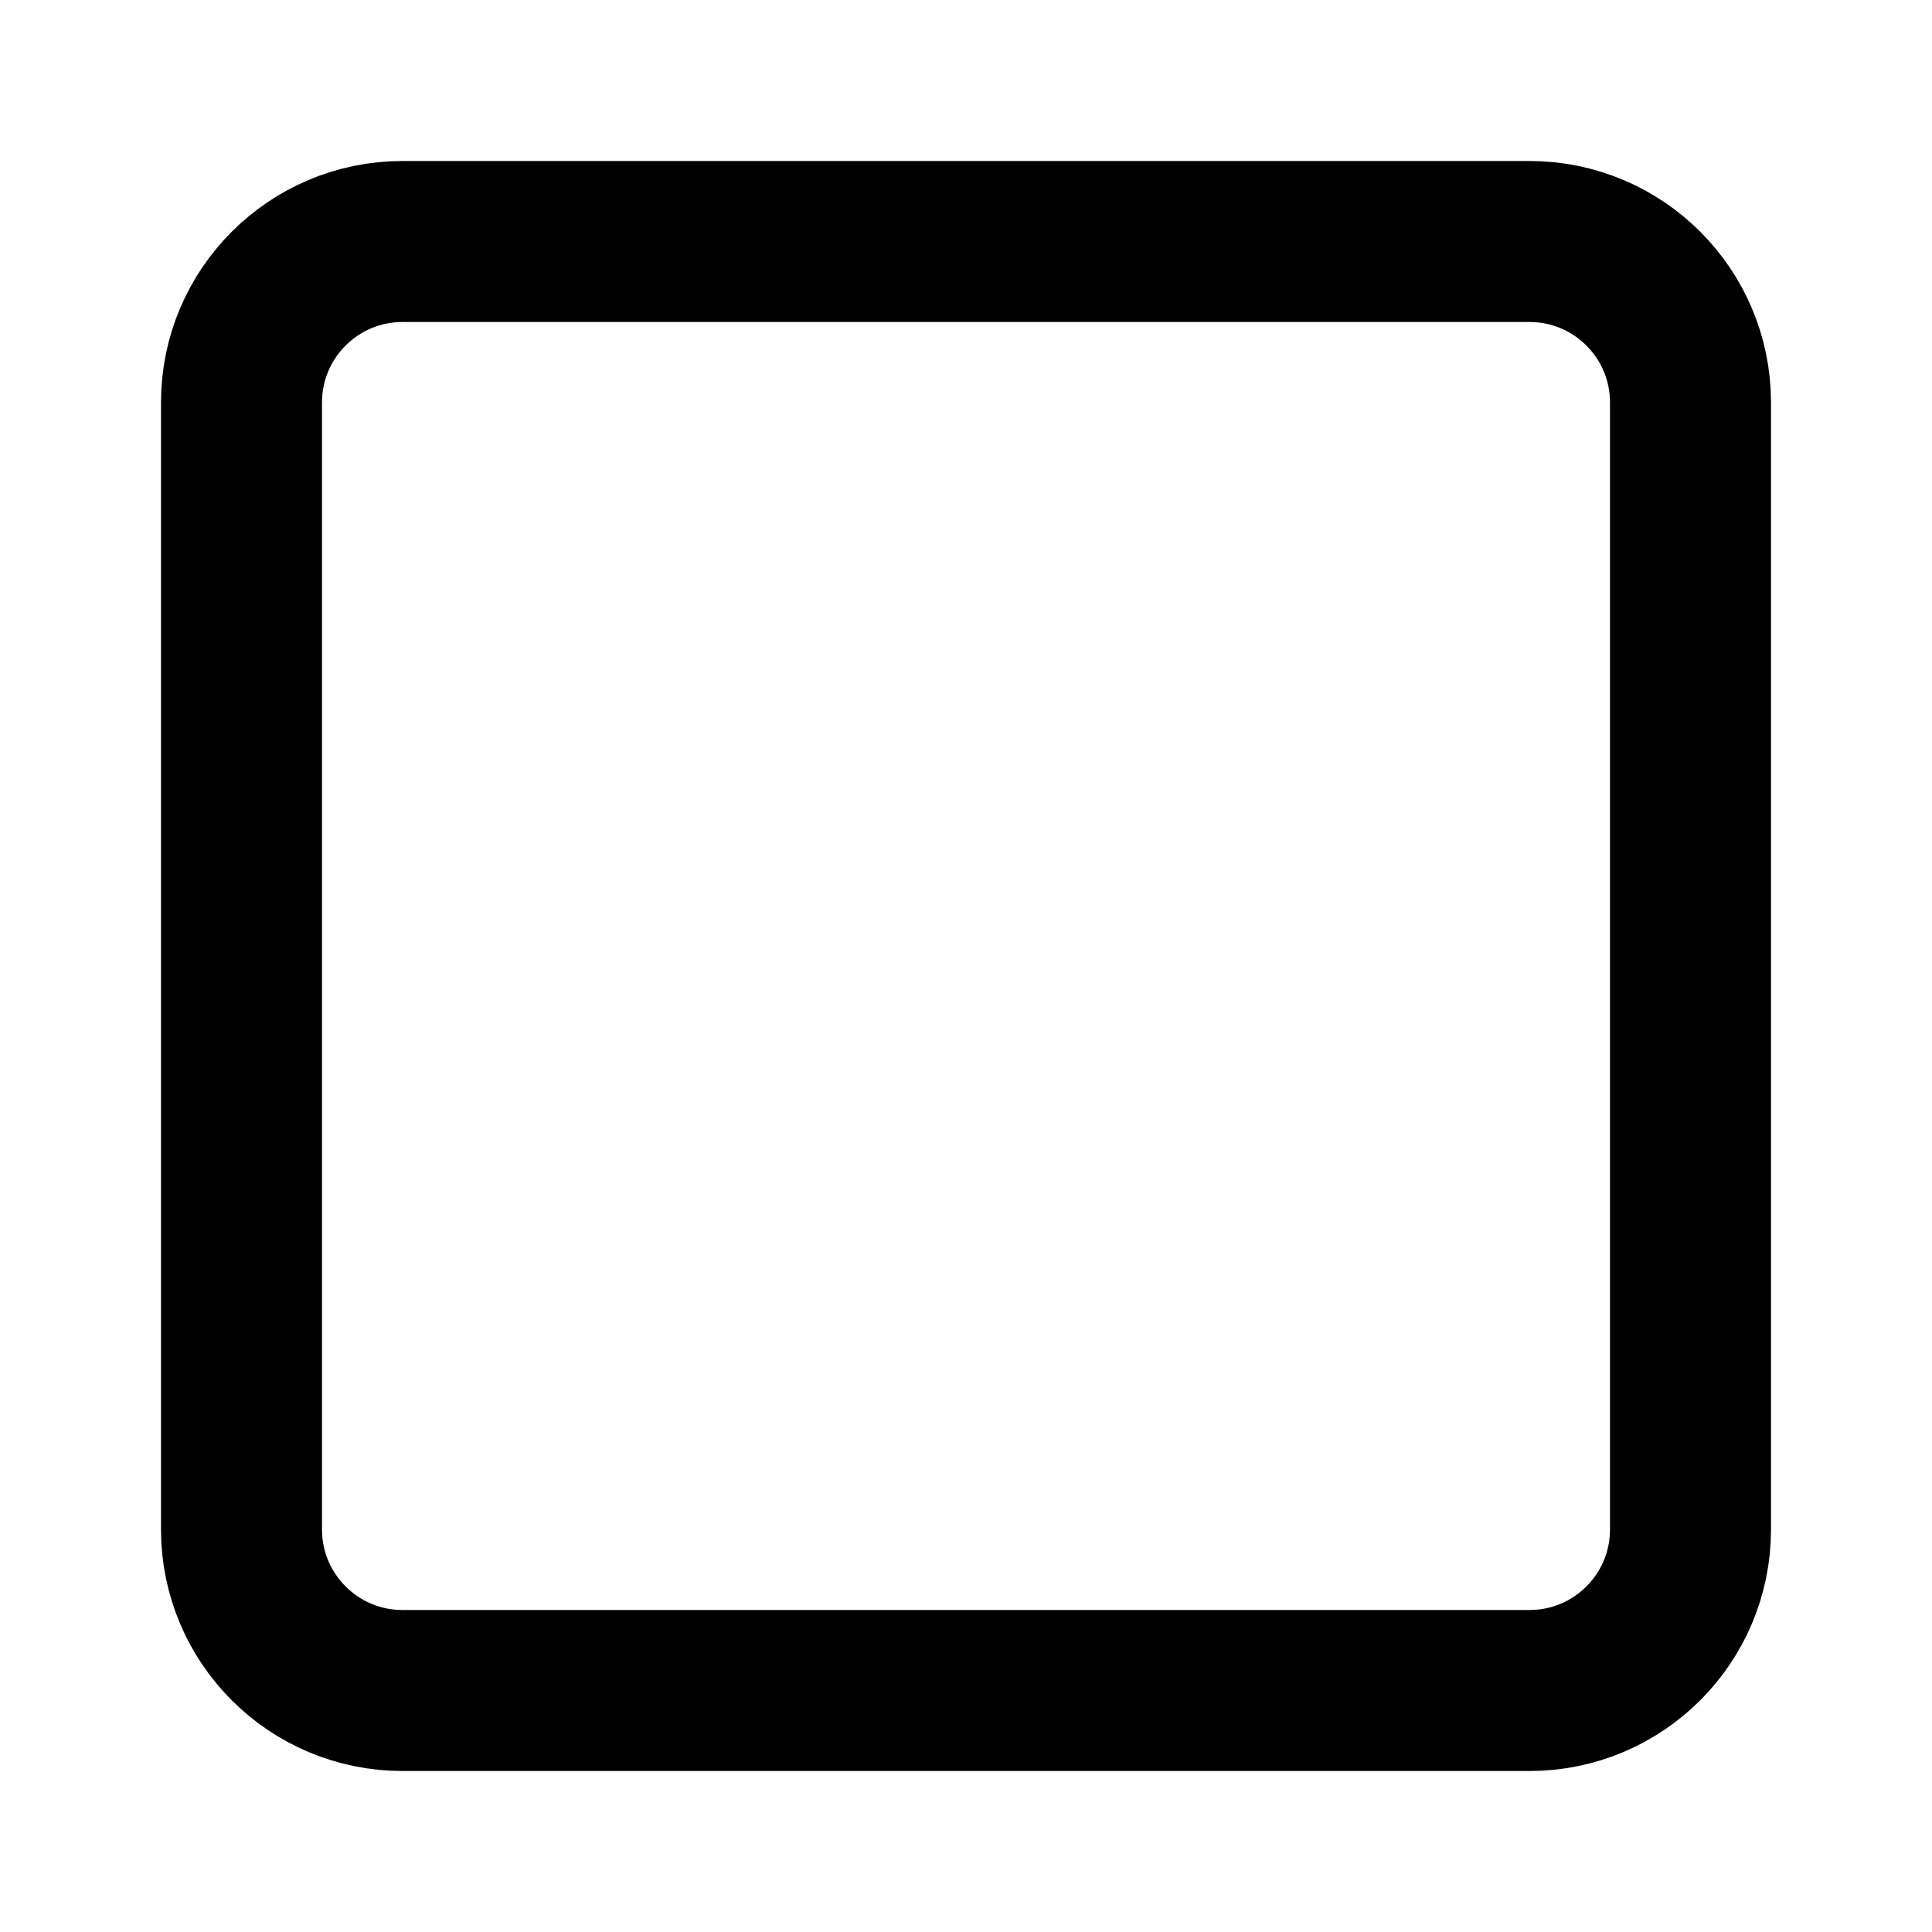
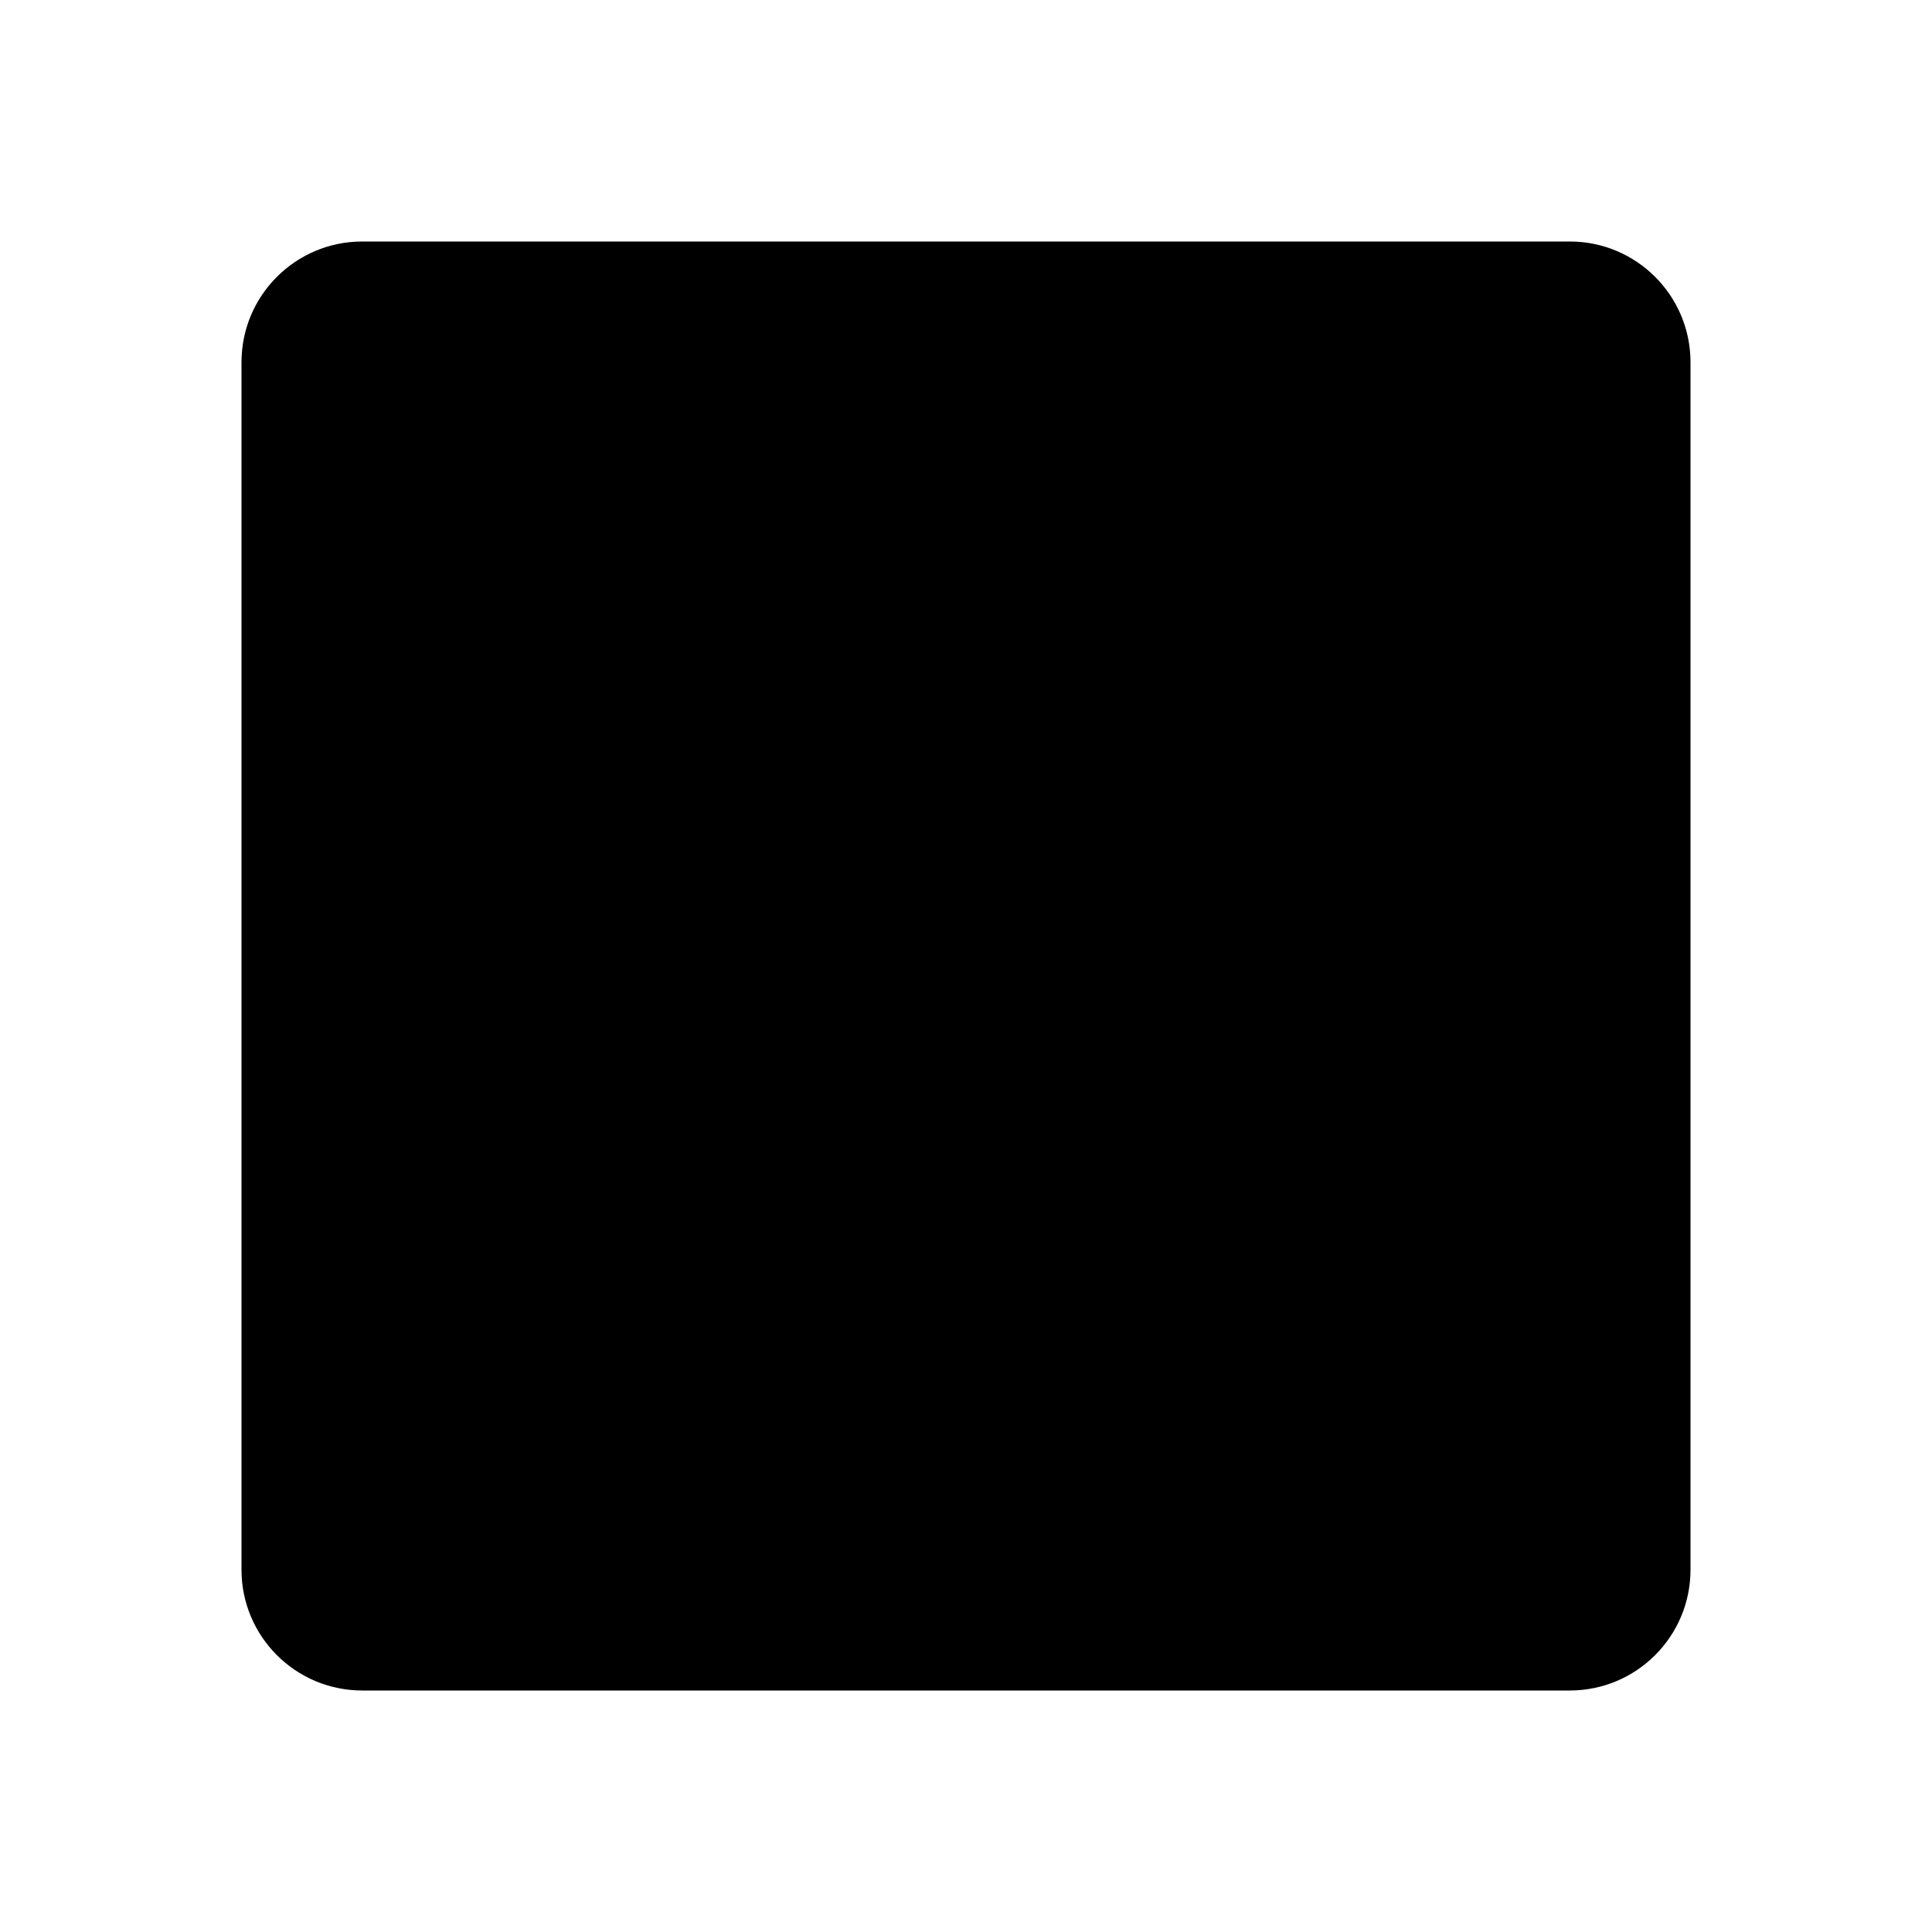
- <svg xmlns="http://www.w3.org/2000/svg" width="24" height="24" viewBox="0 0 24 24" fill="none" stroke="currentColor" stroke-width="2" stroke-linecap="round" stroke-linejoin="round" class="lucide lucide-square-icon lucide-square">
-   <rect width="18" height="18" x="3" y="3" rx="2" />
+ <svg xmlns="http://www.w3.org/2000/svg" width="32" height="32" fill="#000000" viewBox="0 0 256 256">
+   <path d="M224,48V208a16,16,0,0,1-16,16H48a16,16,0,0,1-16-16V48A16,16,0,0,1,48,32H208A16,16,0,0,1,224,48Z" />
</svg>
